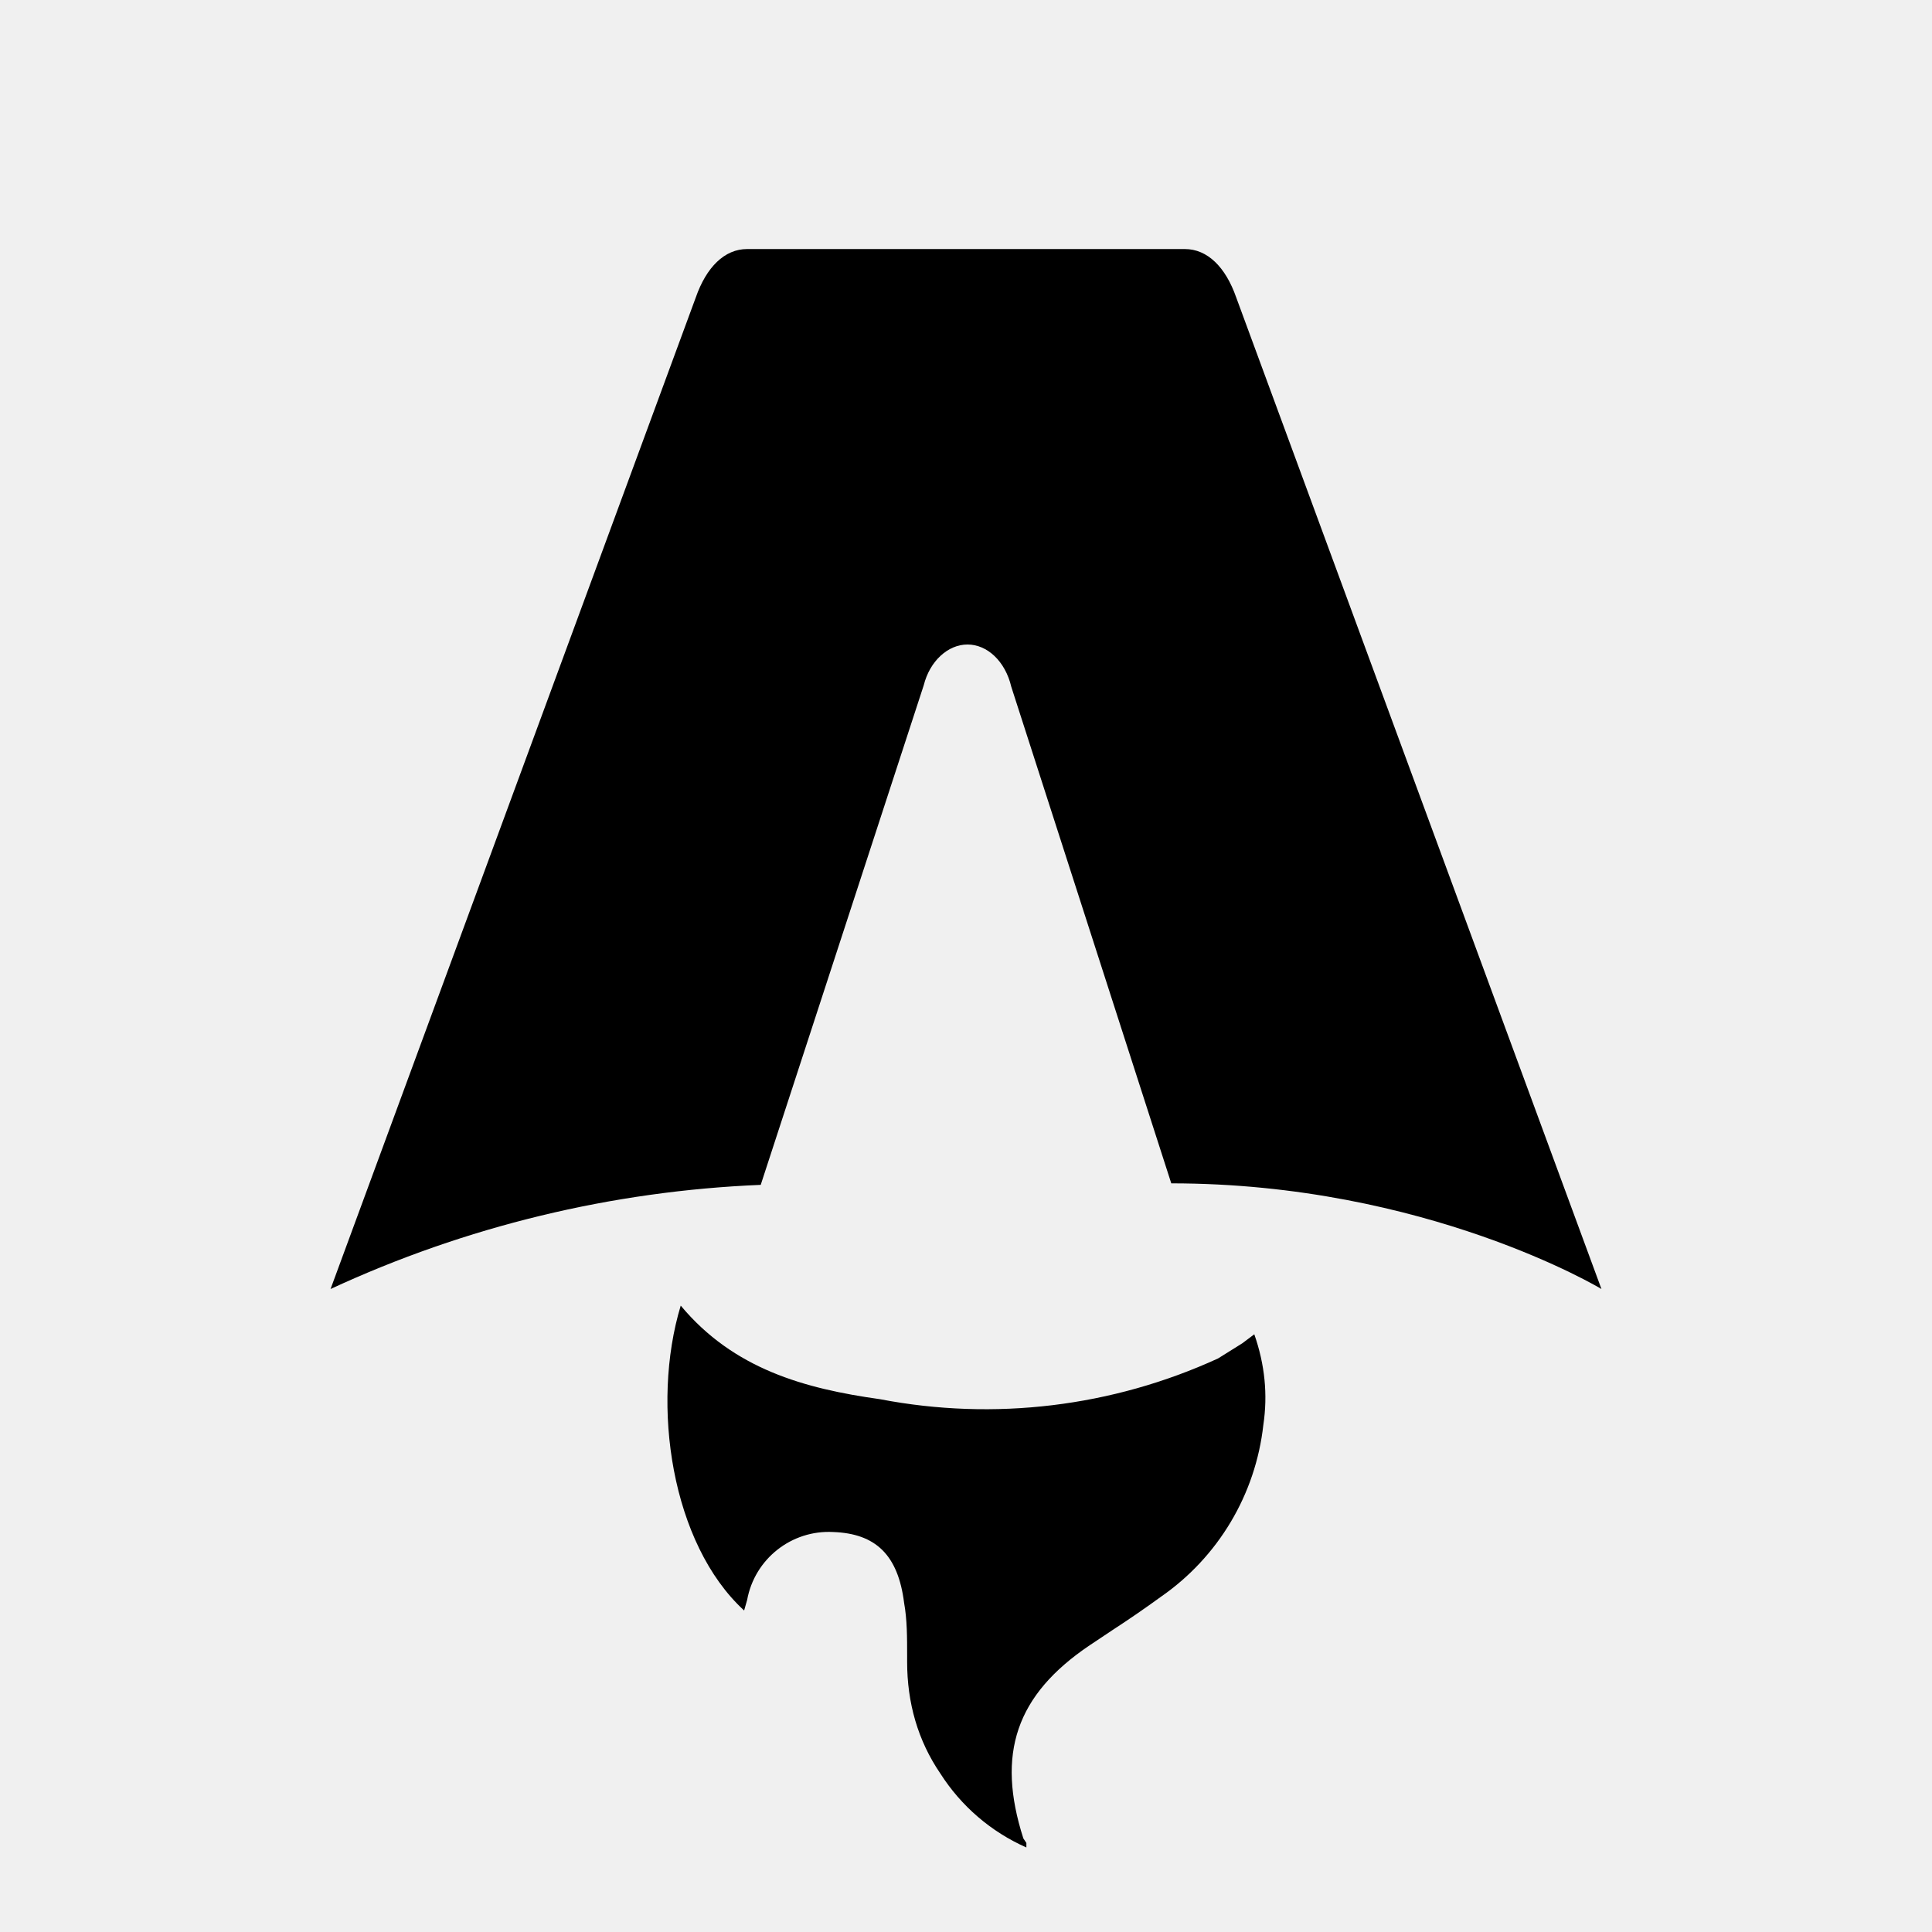
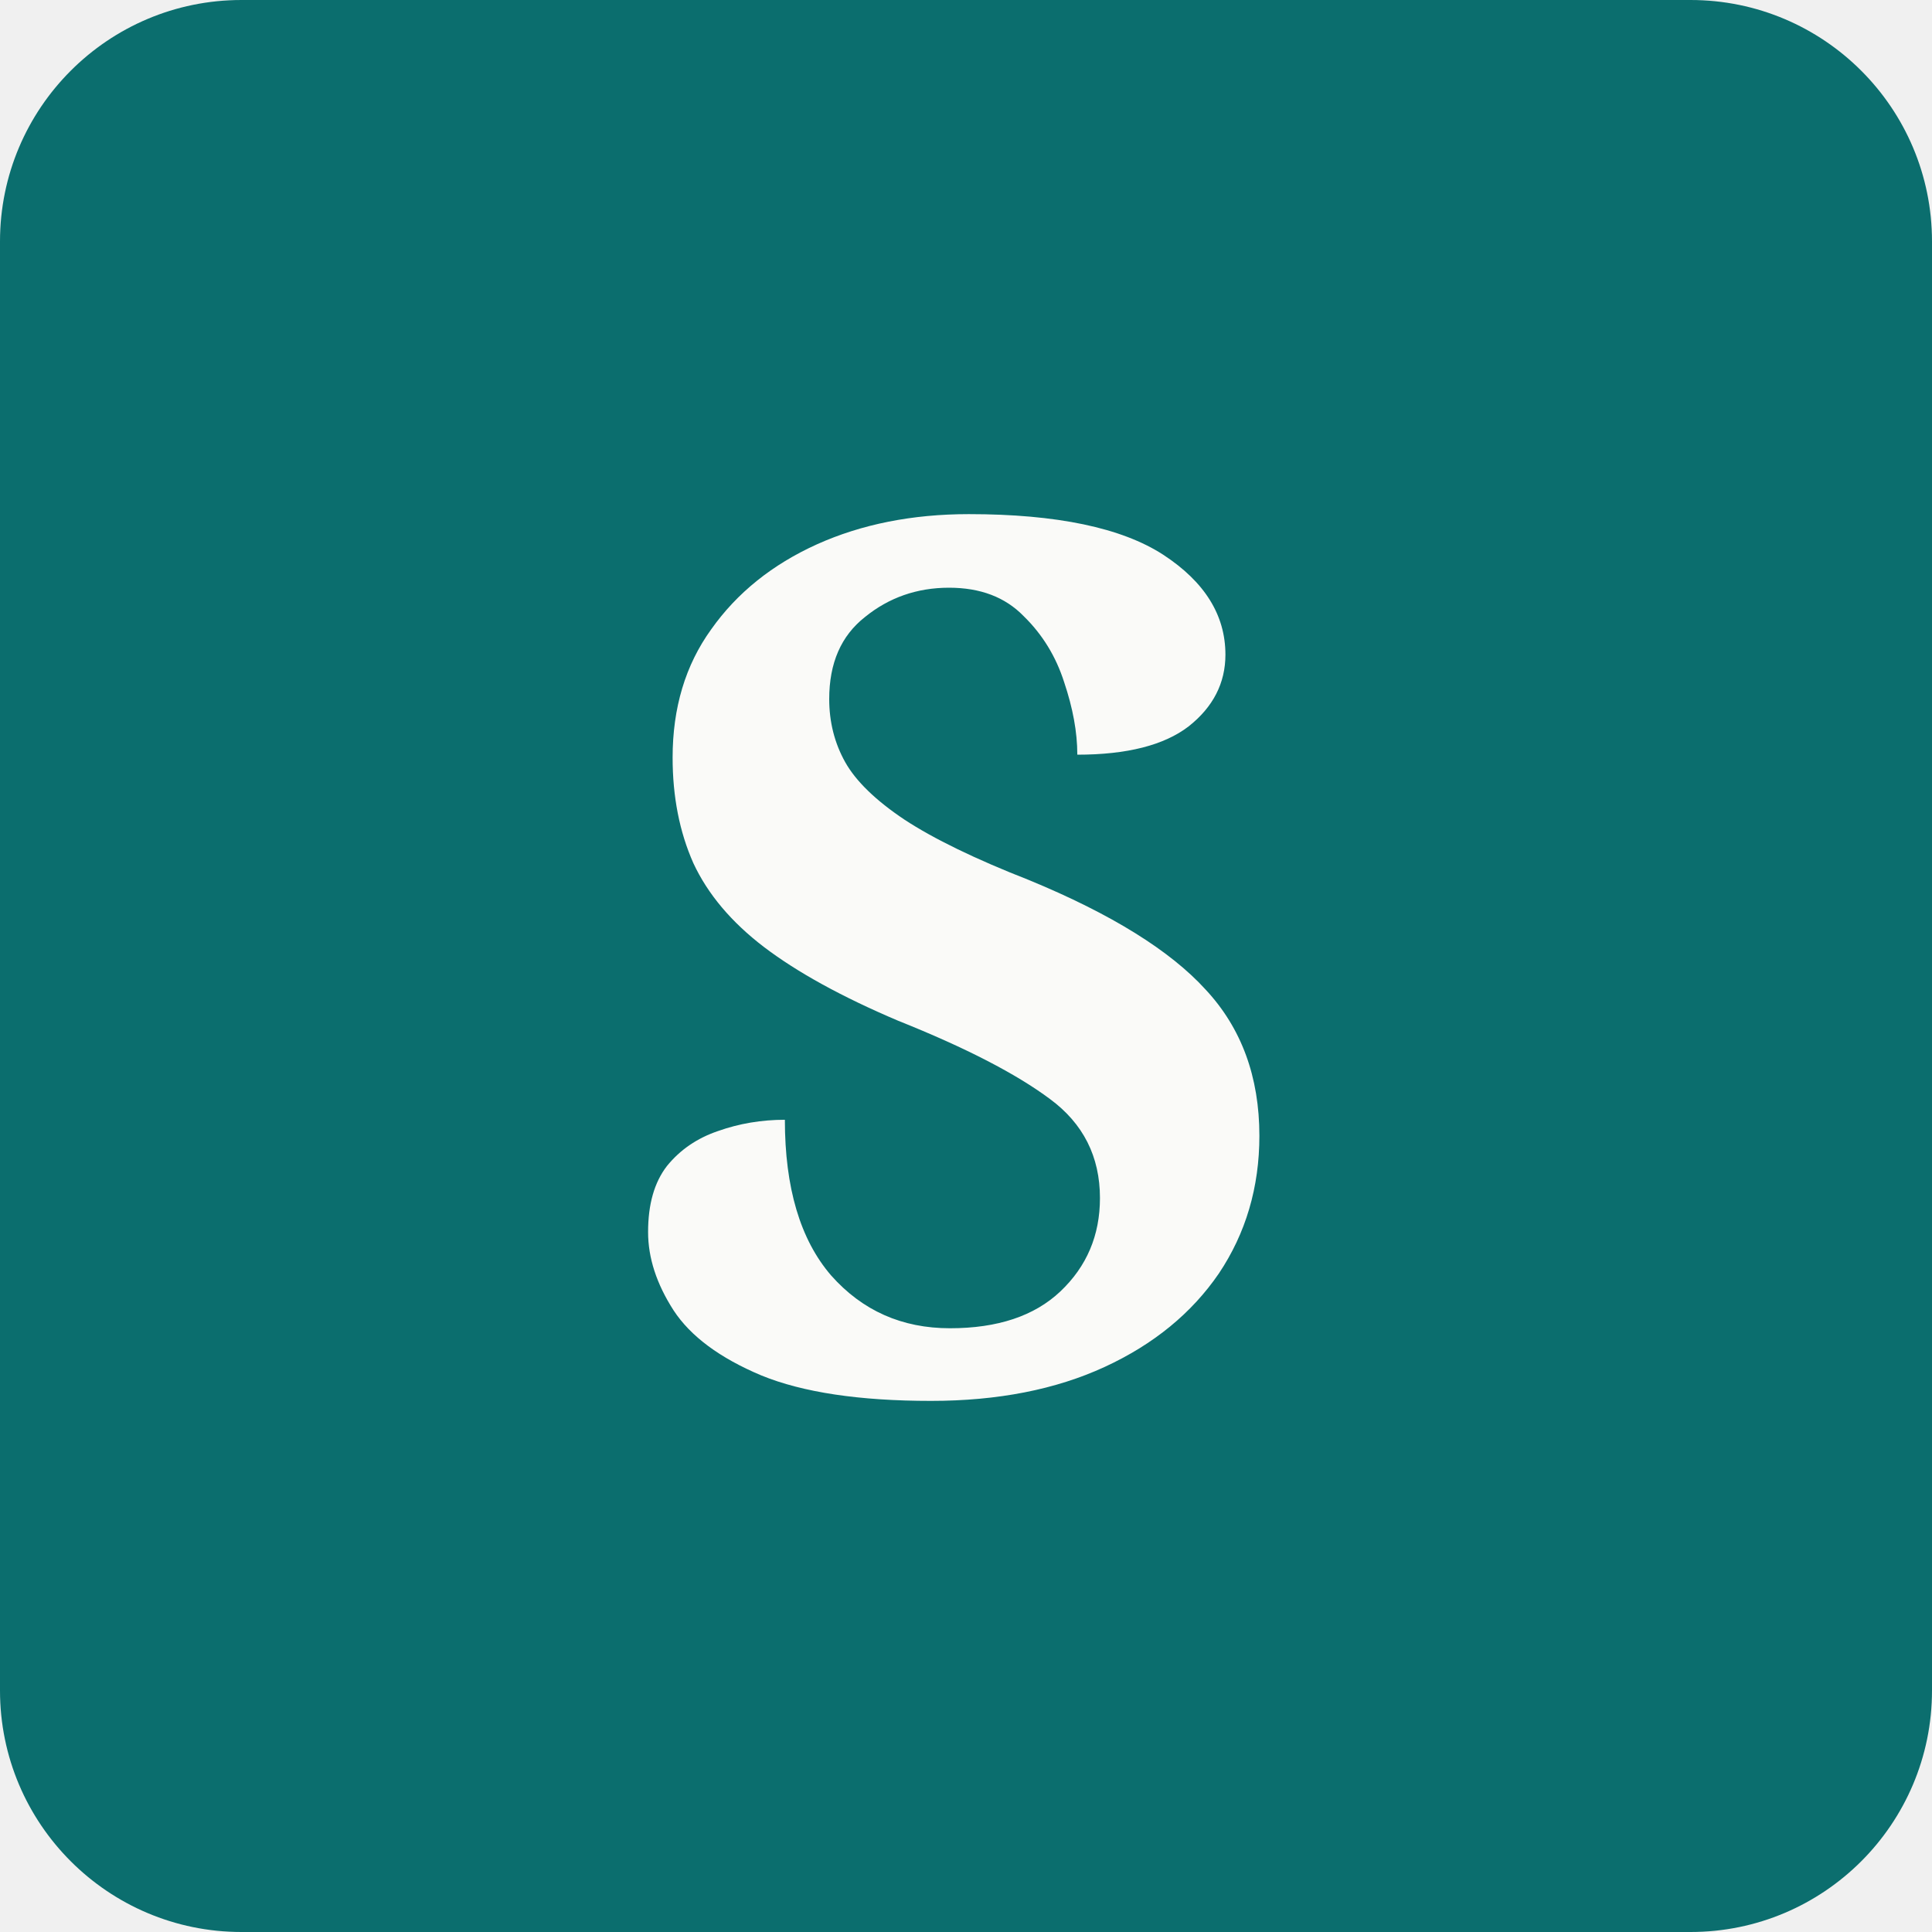
- <svg xmlns="http://www.w3.org/2000/svg" fill="none" viewBox="0 0 128 128">
-   <path d="M50.4 78.5a75.1 75.1 0 0 0-28.5 6.9l24.2-65.7c.7-2 1.9-3.2 3.4-3.2h29c1.5 0 2.7 1.2 3.4 3.2l24.2 65.7s-11.6-7-28.5-7L67 45.5c-.4-1.7-1.6-2.8-2.9-2.8-1.3 0-2.5 1.1-2.9 2.7L50.4 78.5Zm-1.1 28.2Zm-4.2-20.2c-2 6.6-.6 15.8 4.2 20.2a17.5 17.5 0 0 1 .2-.7 5.5 5.5 0 0 1 5.7-4.5c2.8.1 4.3 1.5 4.7 4.7.2 1.1.2 2.3.2 3.5v.4c0 2.7.7 5.2 2.2 7.4a13 13 0 0 0 5.7 4.9v-.3l-.2-.3c-1.8-5.6-.5-9.5 4.4-12.8l1.5-1a73 73 0 0 0 3.2-2.2 16 16 0 0 0 6.8-11.4c.3-2 .1-4-.6-6l-.8.6-1.6 1a37 37 0 0 1-22.4 2.7c-5-.7-9.7-2-13.2-6.2Z" />
-   <style>
-         path { fill: #000; }
-         @media (prefers-color-scheme: dark) {
-             path { fill: #FFF; }
-         }
-     </style>
+ <svg xmlns="http://www.w3.org/2000/svg" viewBox="0 0 32 32">
+   <rect width="32" height="32" rx="4" fill="#0B6E6E" />
+   <text x="16" y="23" font-family="Georgia, serif" font-size="20" font-weight="600" fill="#FAFAF8" text-anchor="middle">S</text>
</svg>
